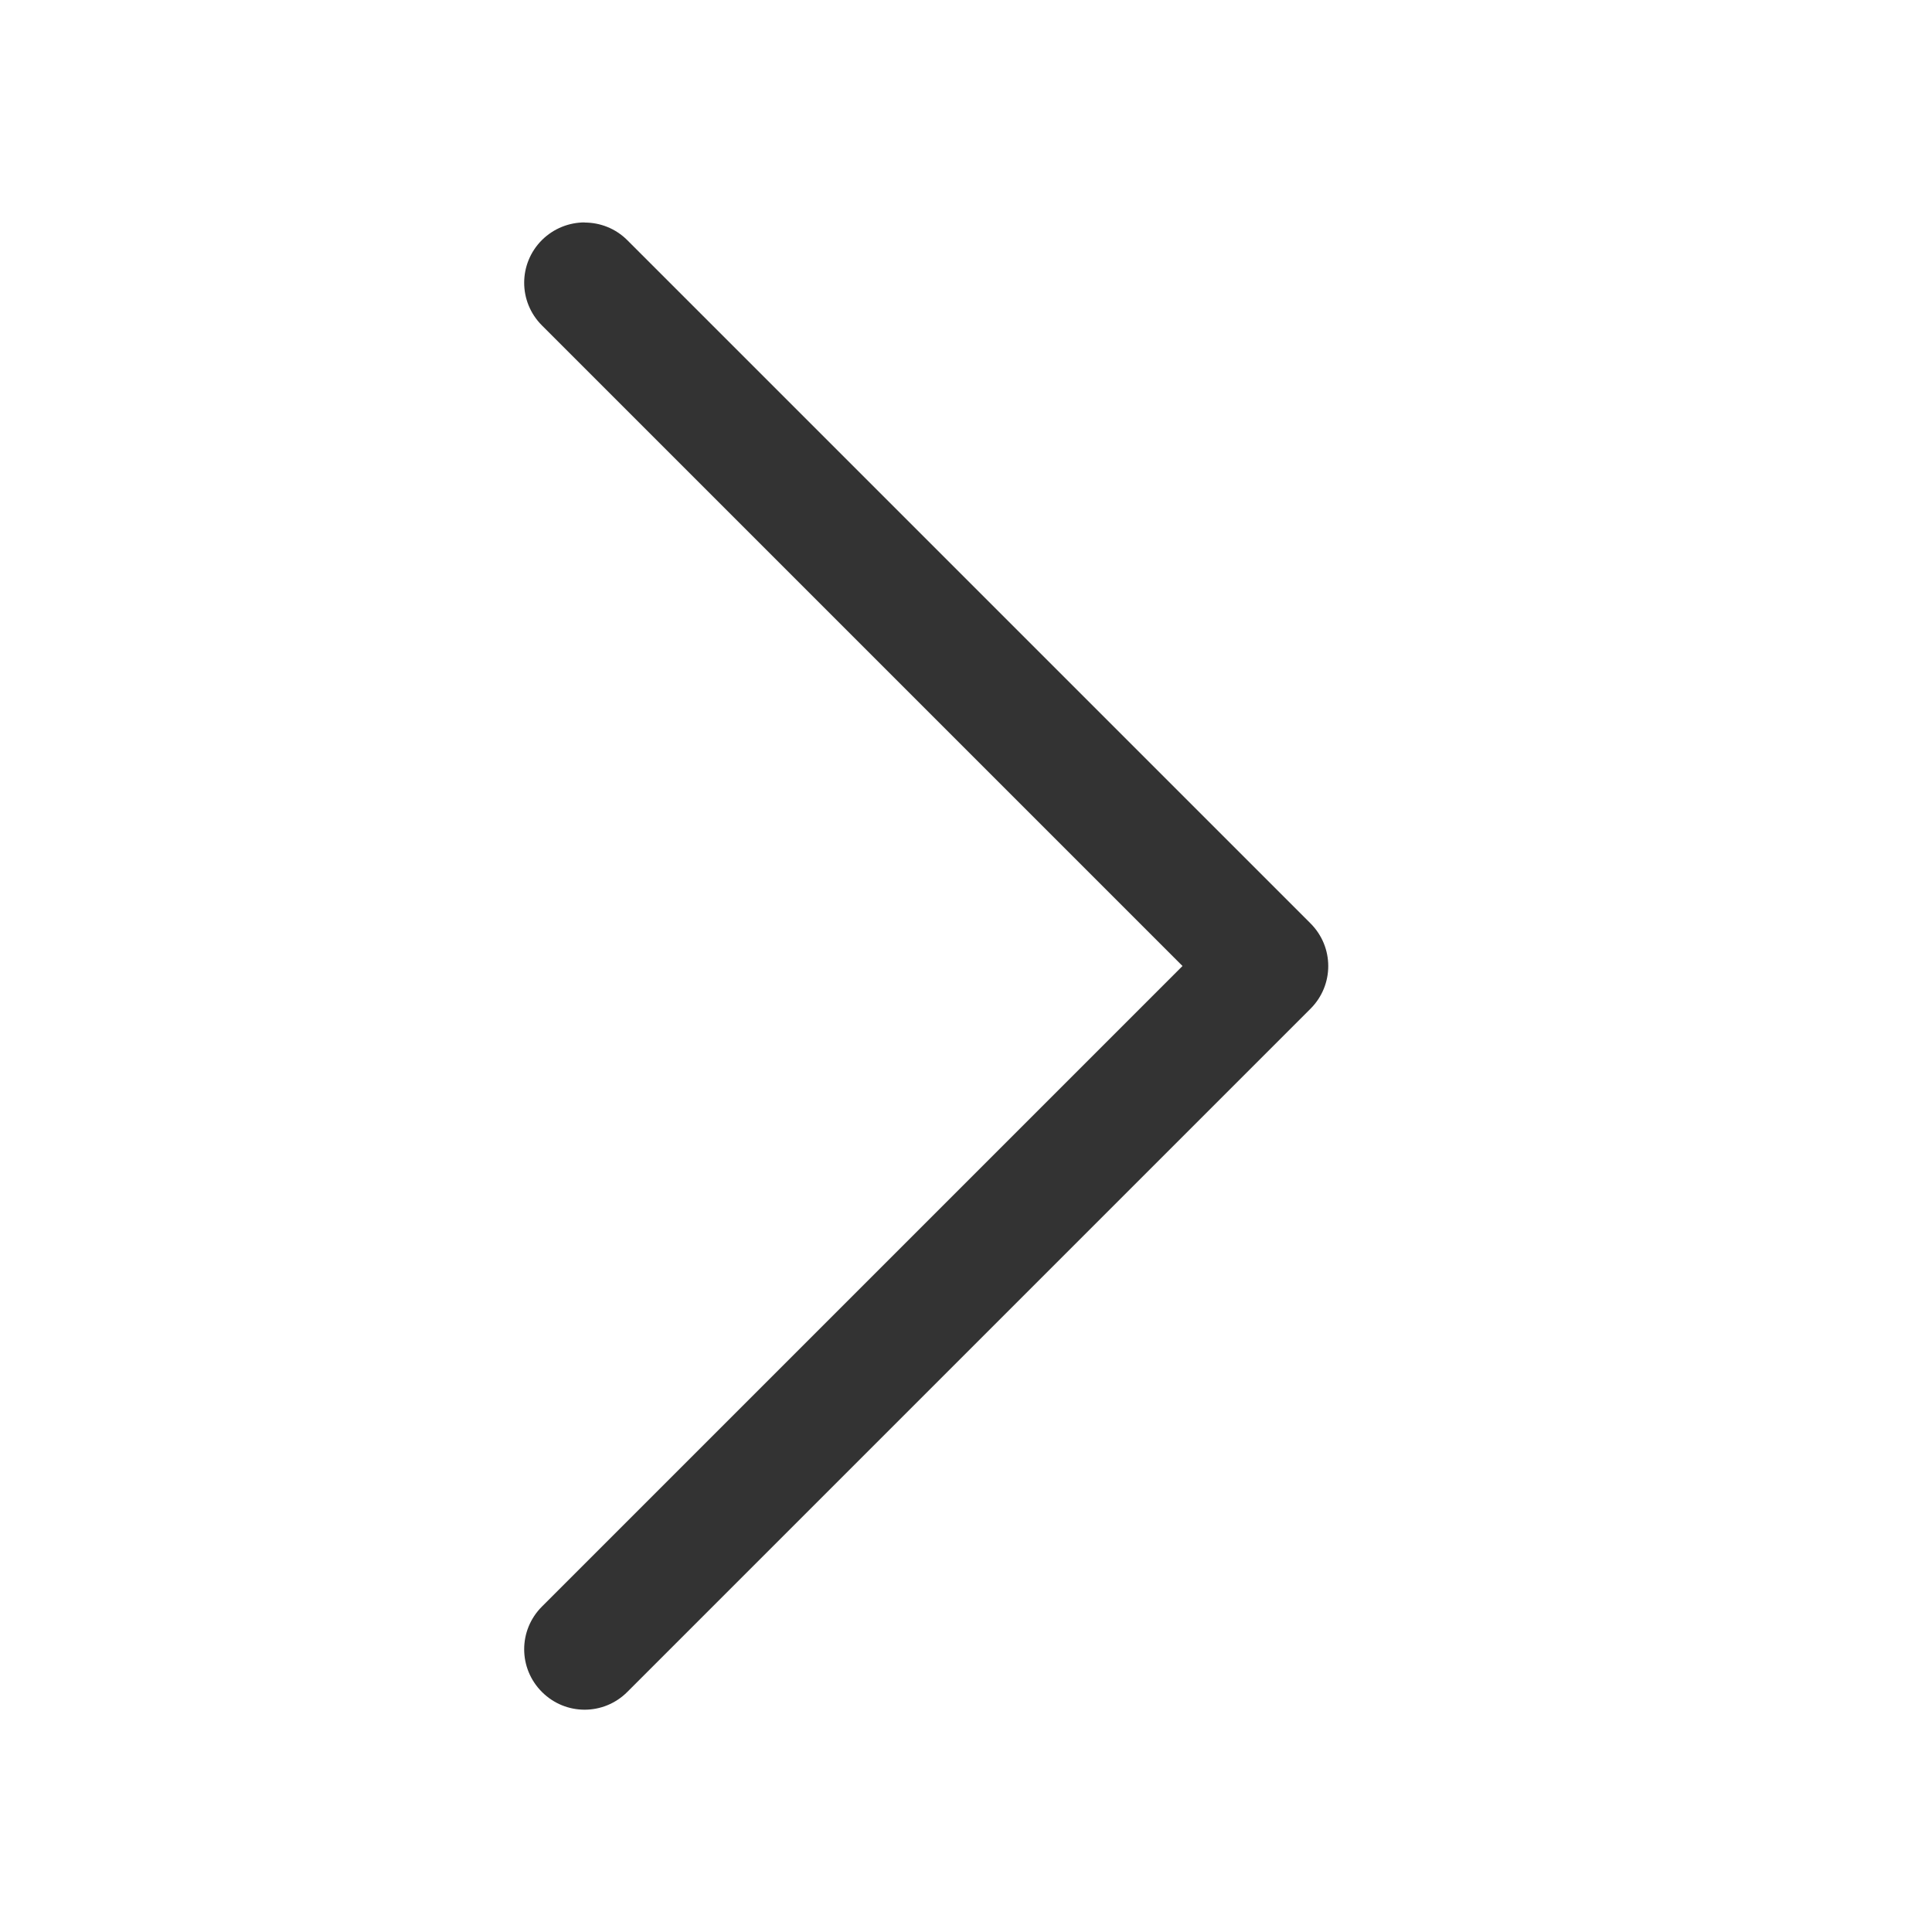
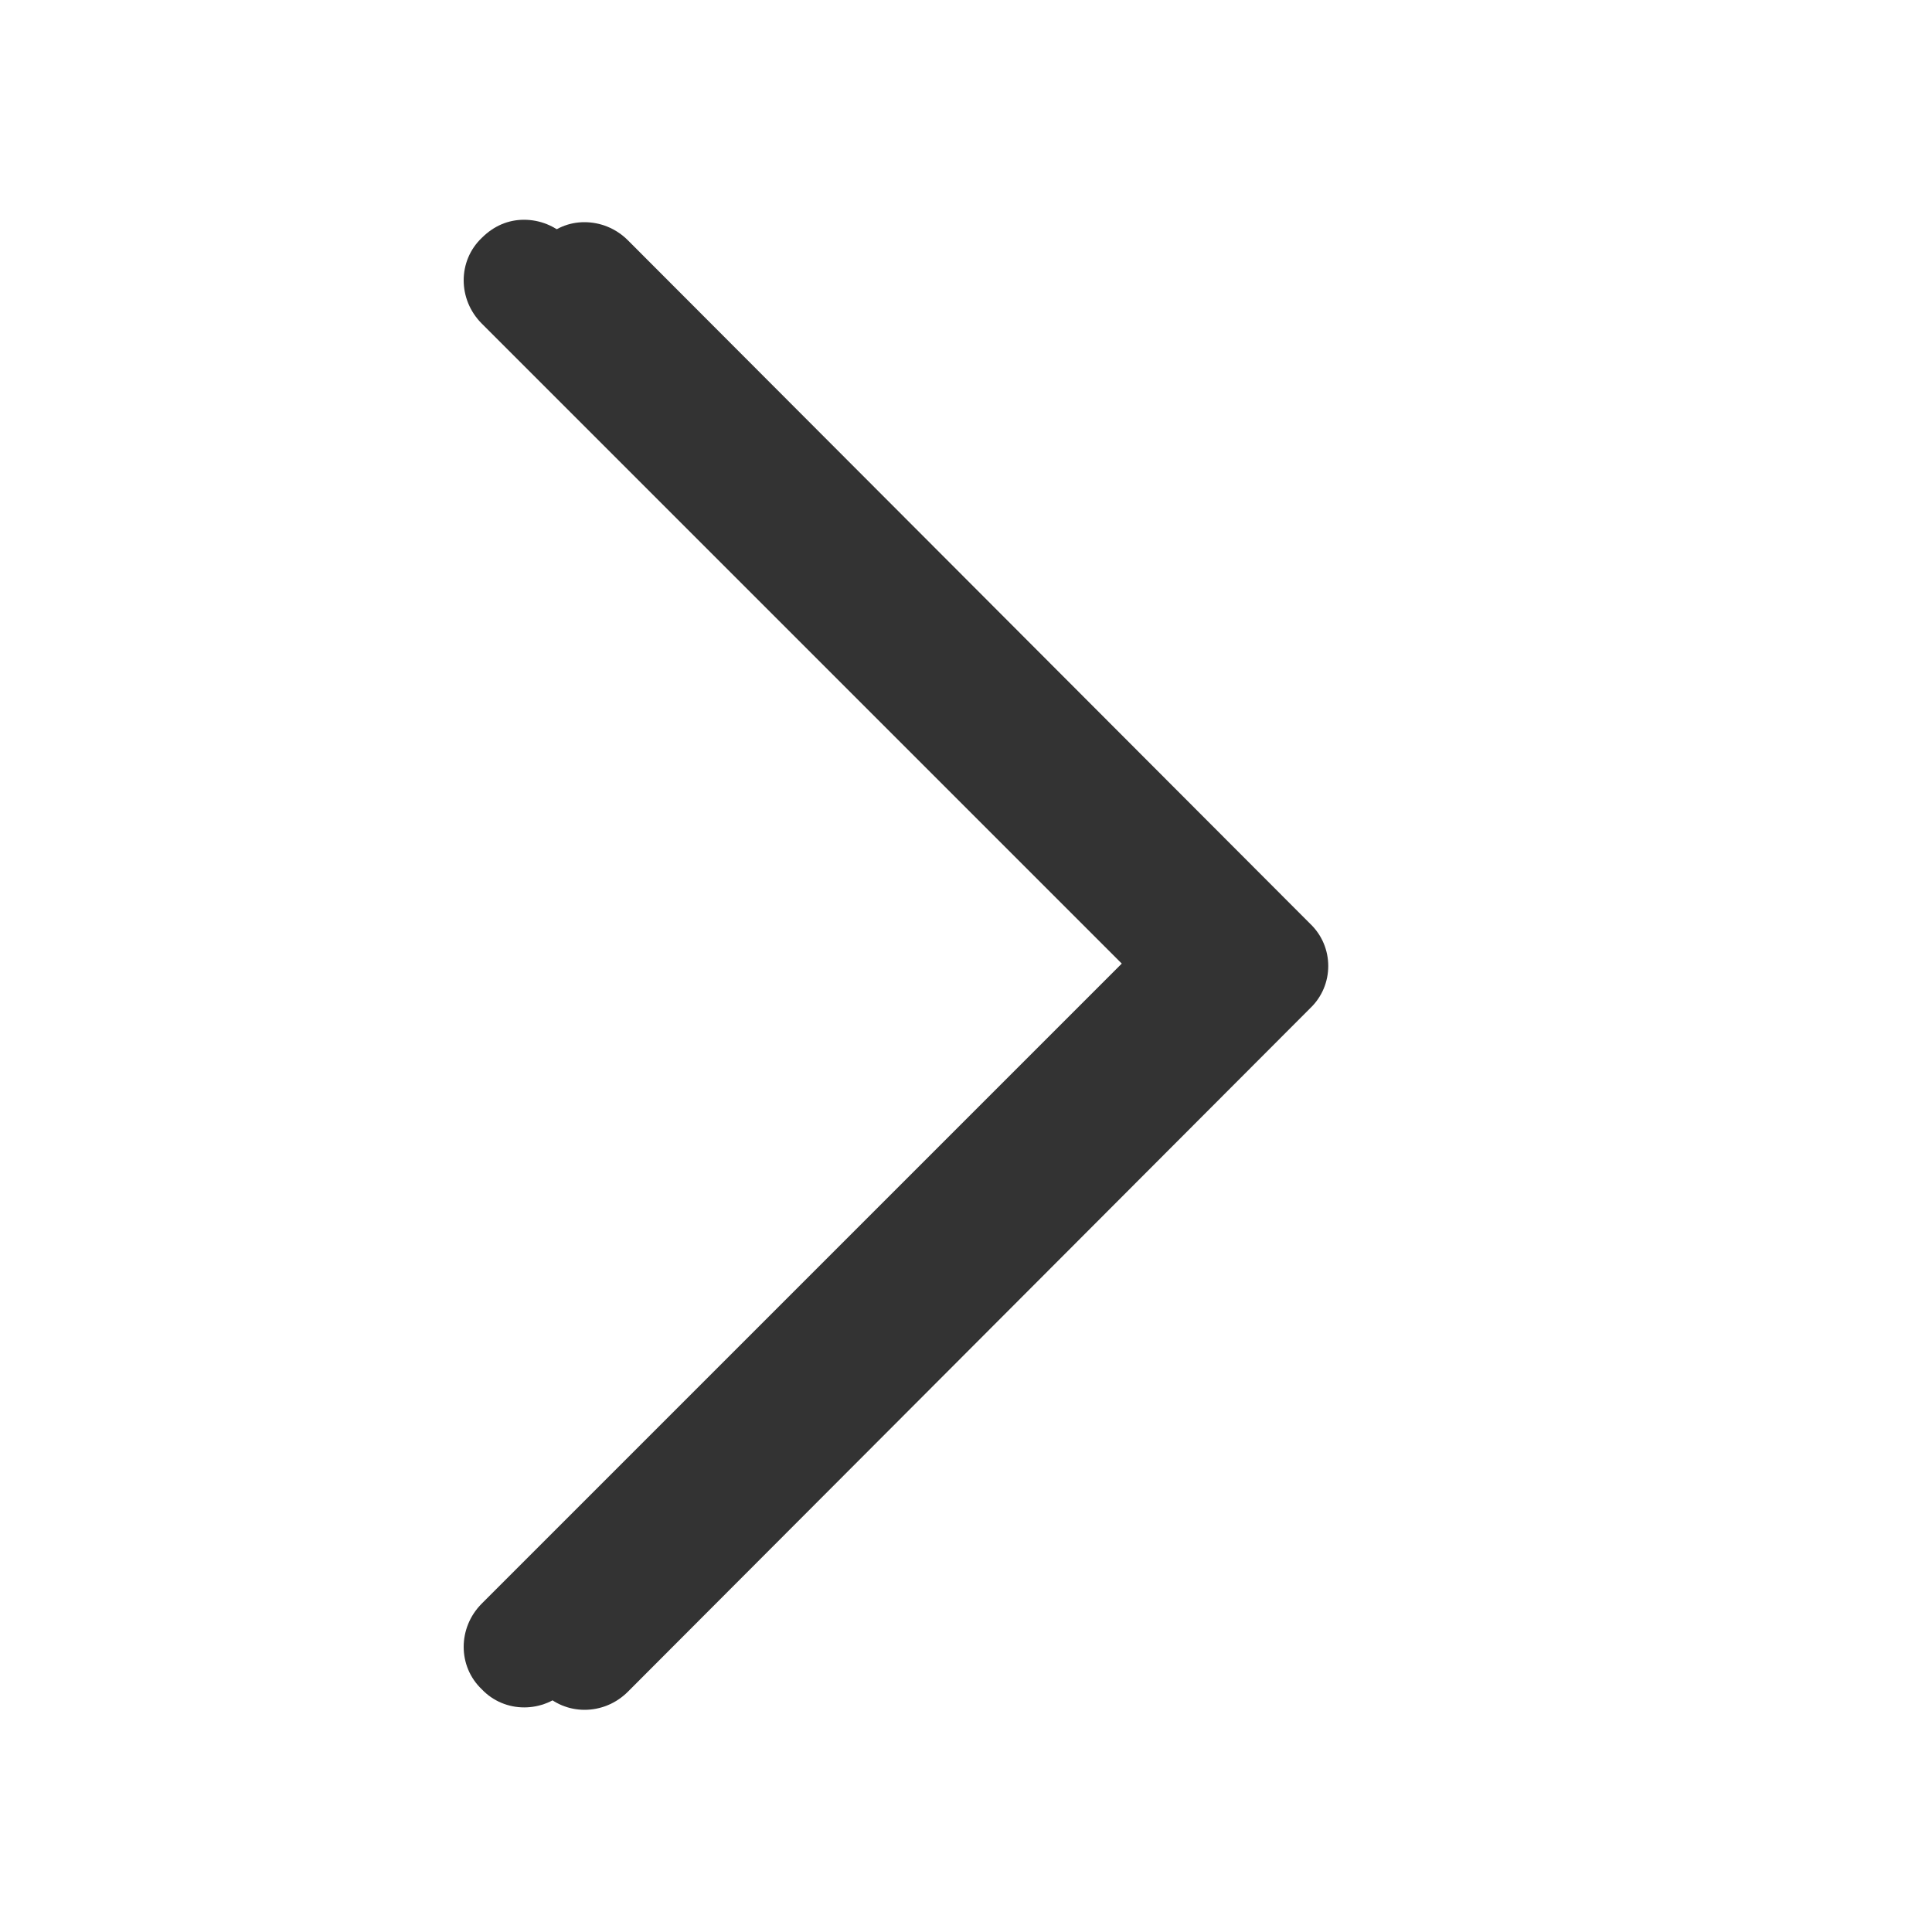
<svg xmlns="http://www.w3.org/2000/svg" width="16" height="16" version="1.1">
-   <path d="m4.842 1.842c-0.128 0-0.256 0.049-0.354 0.146-0.196 0.196-0.196 0.511 0 0.707l5.305 5.305-5.305 5.305c-0.196 0.196-0.196 0.511 0 0.707 0.196 0.196 0.511 0.196 0.707 0l5.658-5.658c0.196-0.196 0.196-0.511 0-0.707l-5.658-5.658c-0.098-0.098-0.226-0.146-0.354-0.146z" fill="#333" stroke-linecap="round" stroke-linejoin="round" stroke-width="1.809" />
+   <g class="layer">
+     <path d="m4.84,1.84c-0.13,0 -0.25,0.05 -0.35,0.15c-0.2,0.19 -0.2,0.51 0,0.71l5.3,5.3l-5.3,5.3c-0.2,0.2 -0.2,0.52 0,0.71c0.19,0.2 0.51,0.2 0.71,0l5.65,-5.66c0.2,-0.19 0.2,-0.51 0,-0.7l-5.65,-5.66c-0.1,-0.1 -0.23,-0.15 -0.36,-0.15z" fill="#333" id="svg_1" stroke-linecap="round" stroke-linejoin="round" stroke-width="1.81" />
+     <path d="m4.34,1.82c-0.13,0 -0.25,0.05 -0.35,0.15c-0.2,0.19 -0.2,0.51 0,0.71l5.3,5.3l-5.3,5.3c-0.2,0.2 -0.2,0.52 0,0.71c0.19,0.2 0.51,0.2 0.71,0l5.65,-5.66c0.2,-0.19 0.2,-0.51 0,-0.7l-5.65,-5.66c-0.1,-0.1 -0.23,-0.15 -0.36,-0.15z" fill="#333" id="svg_3" stroke-linecap="round" stroke-linejoin="round" stroke-width="1.81" />
+   </g>
</svg>
